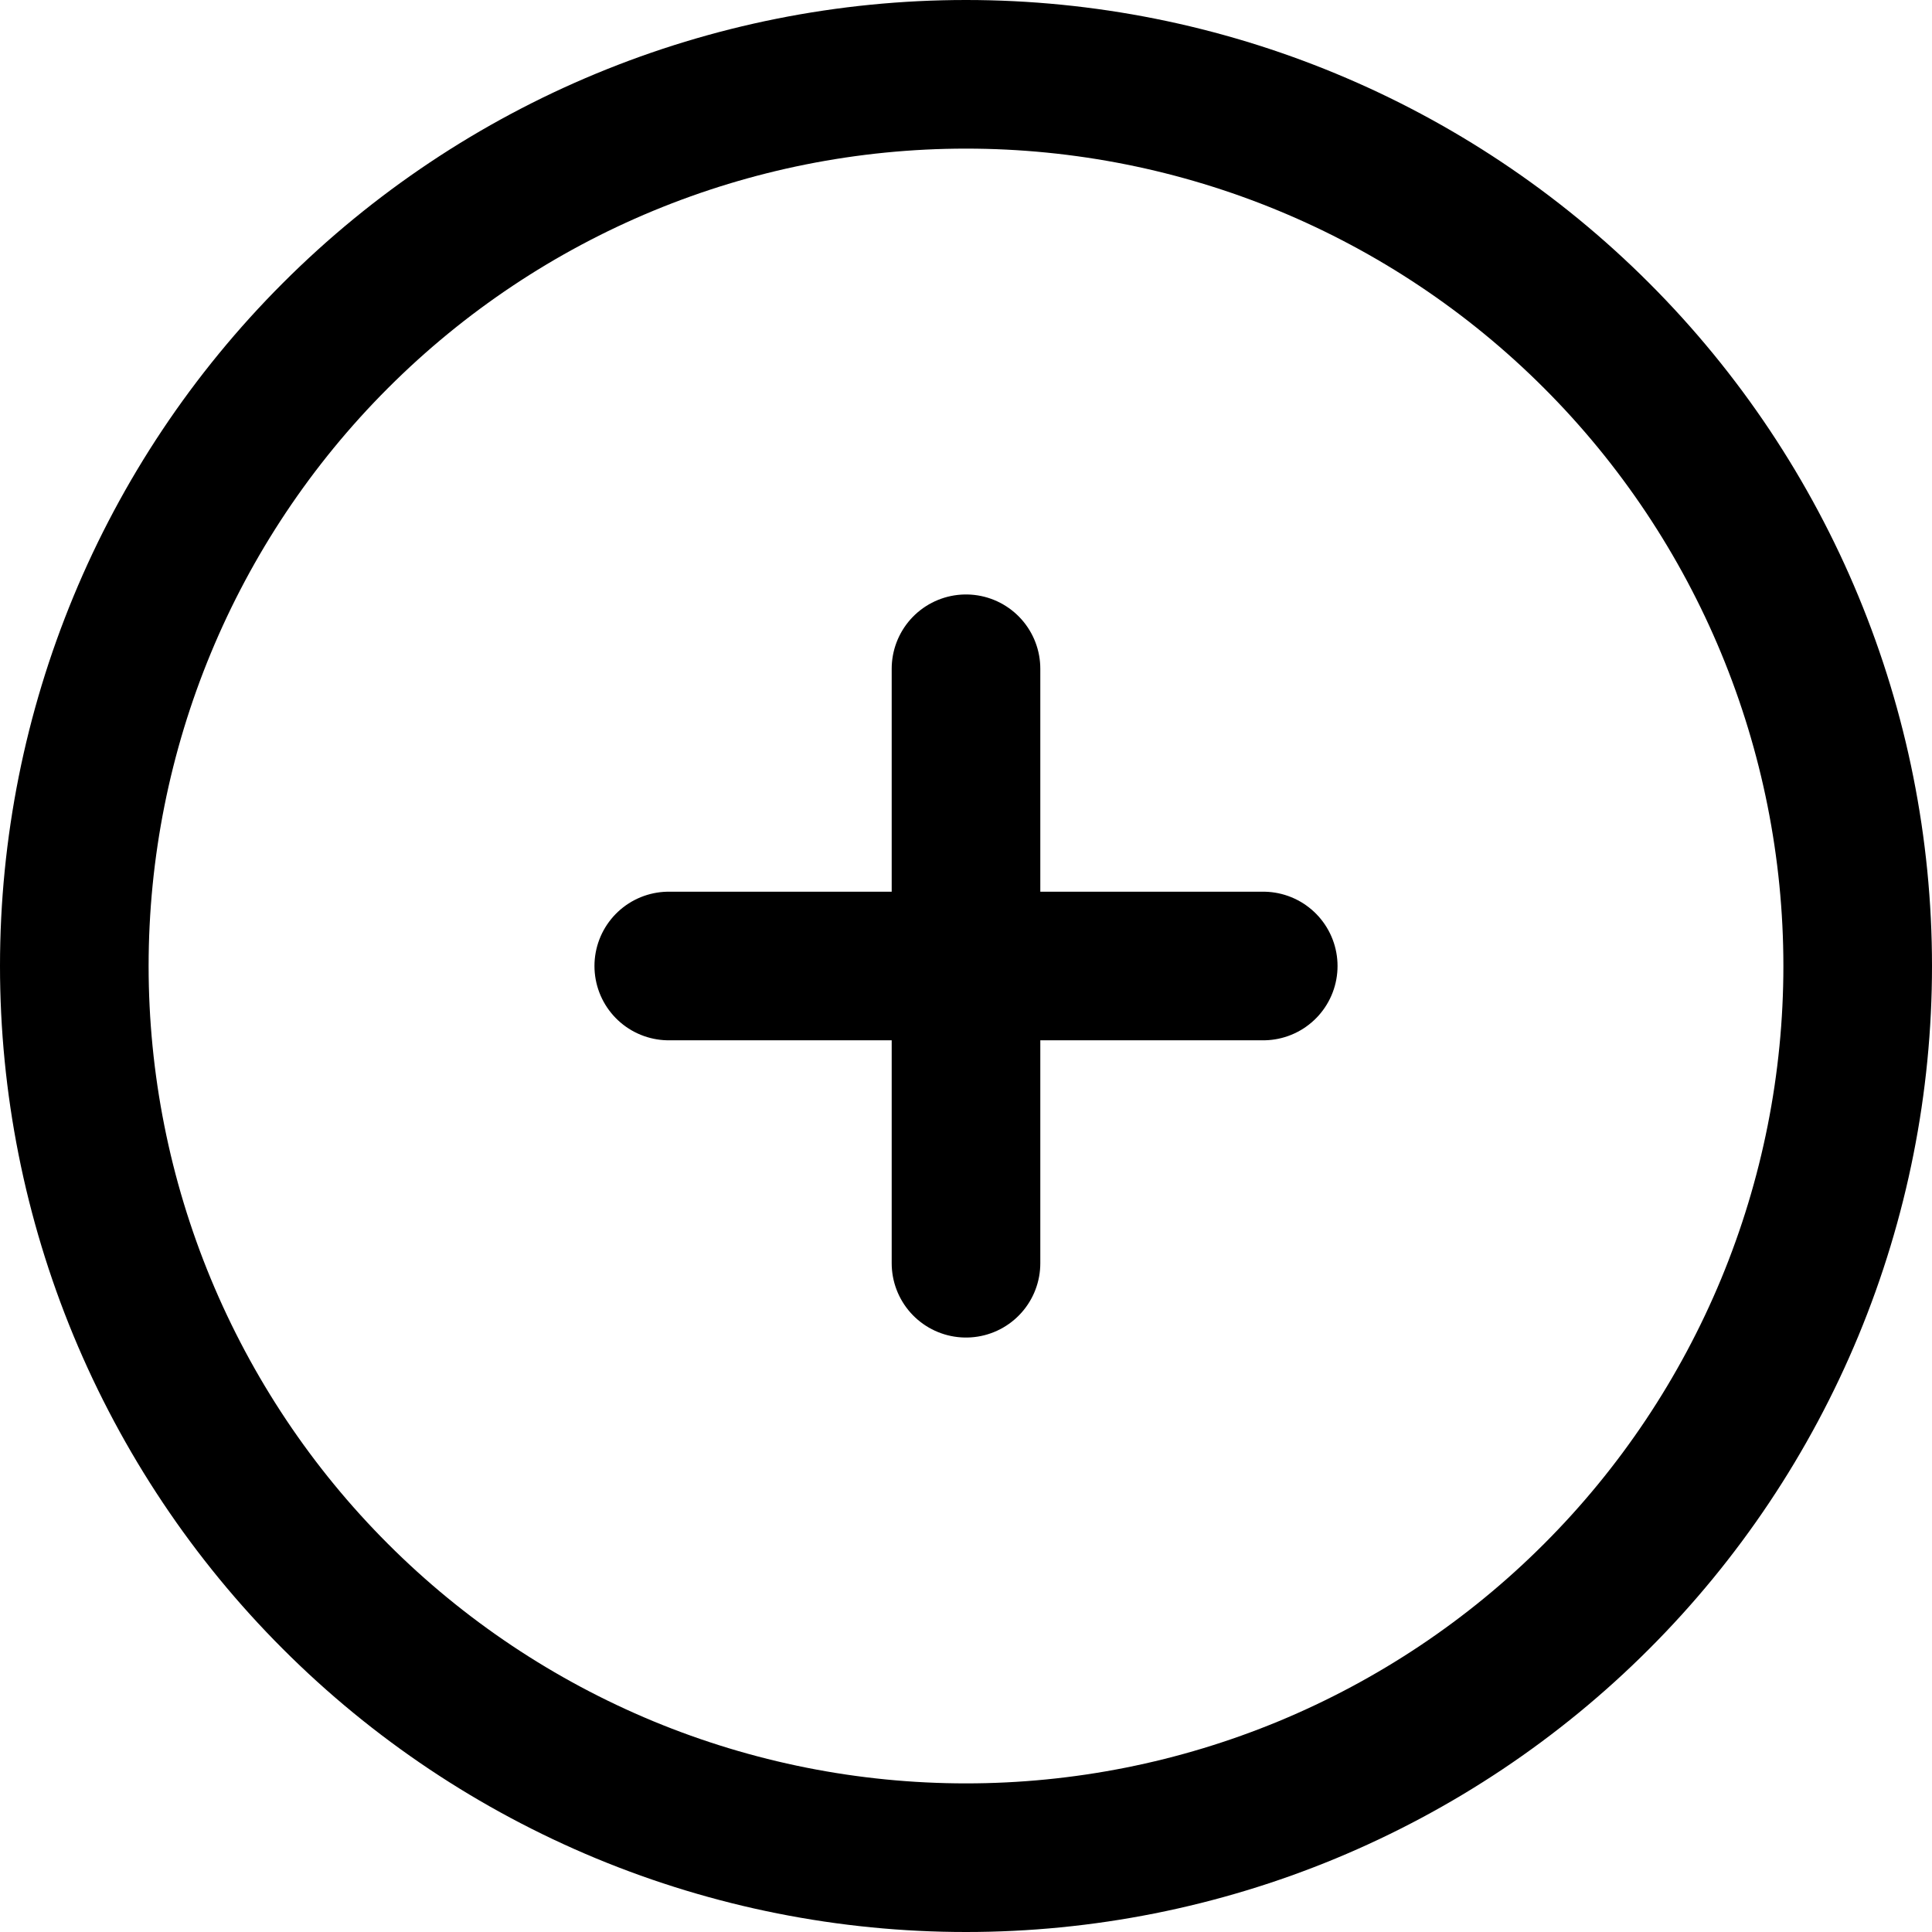
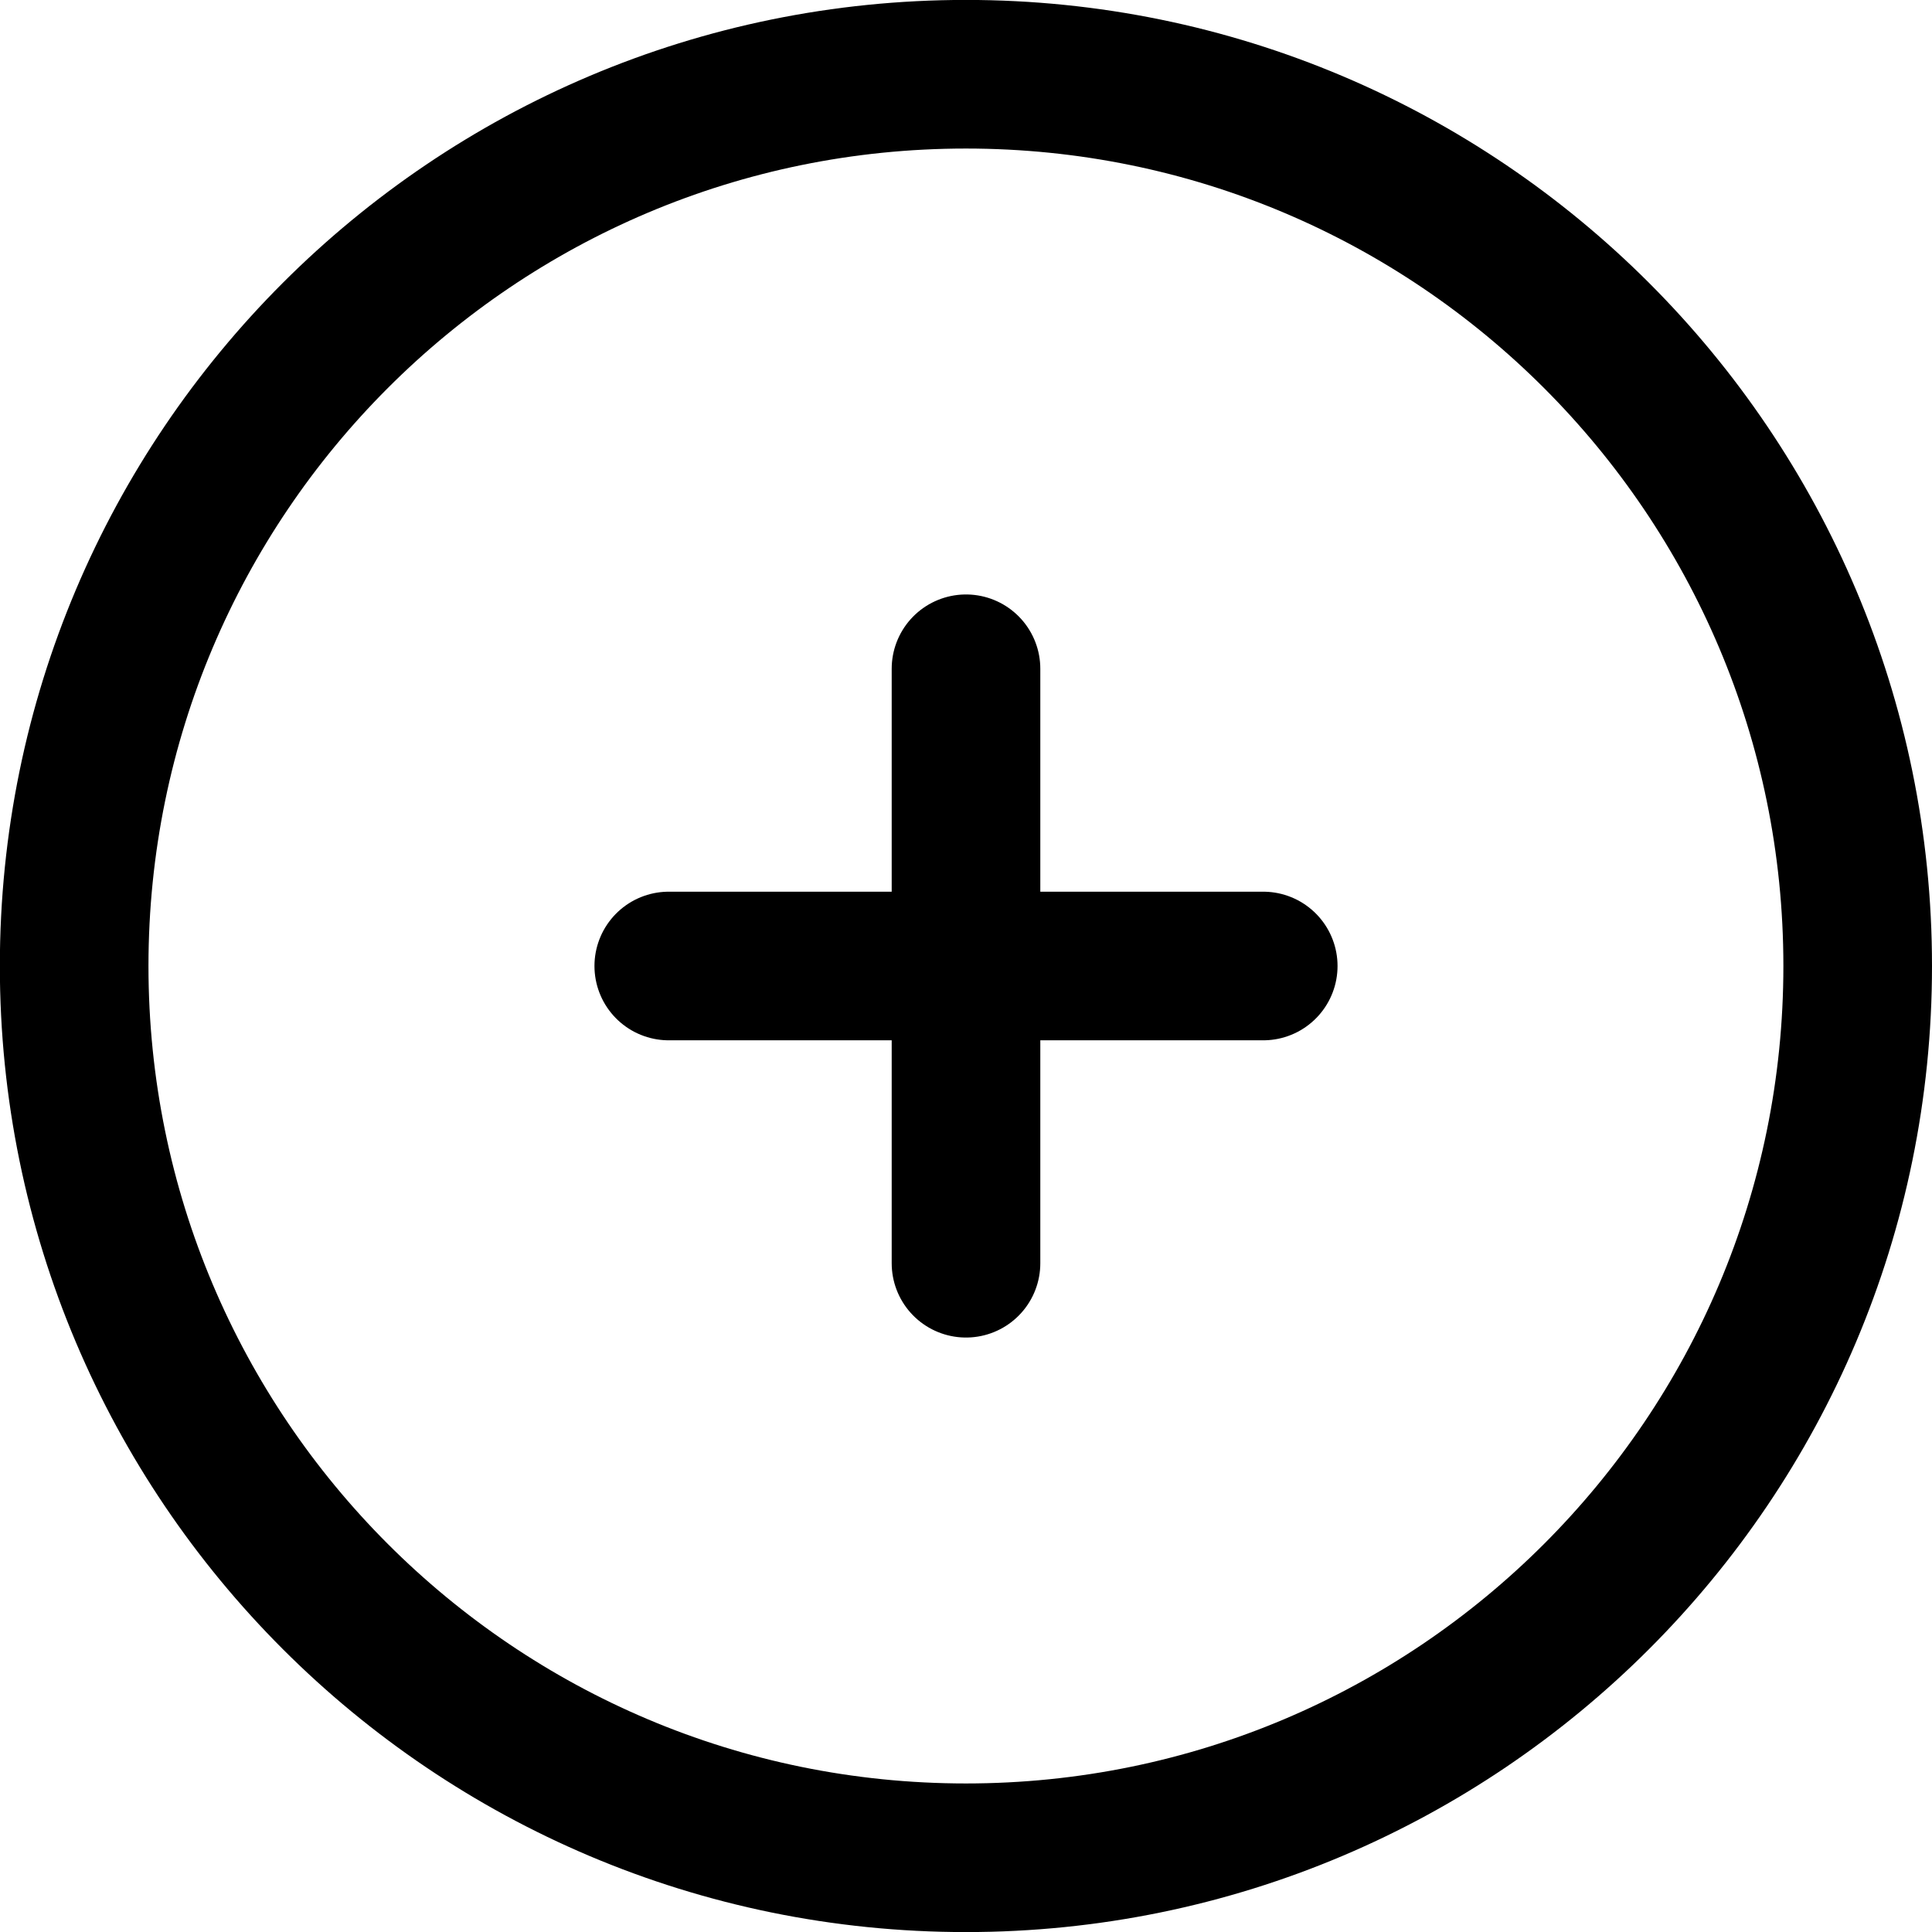
- <svg xmlns="http://www.w3.org/2000/svg" width="26" height="26" viewBox="0 0 26 26" fill="none">
-   <path d="M13 9V13M13 13V17M13 13H17M13 13H9M25 13C25 14.576 24.69 16.136 24.087 17.592C23.483 19.048 22.6 20.371 21.485 21.485C20.371 22.6 19.048 23.483 17.592 24.087C16.136 24.69 14.576 25 13 25C11.424 25 9.864 24.69 8.408 24.087C6.952 23.483 5.629 22.6 4.515 21.485C3.4 20.371 2.517 19.048 1.913 17.592C1.31 16.136 1 14.576 1 13C1 9.817 2.264 6.765 4.515 4.515C6.765 2.264 9.817 1 13 1C16.183 1 19.235 2.264 21.485 4.515C23.736 6.765 25 9.817 25 13Z" stroke="black" stroke-width="2" stroke-linecap="round" stroke-linejoin="round" />
+ <svg xmlns="http://www.w3.org/2000/svg" width="26" height="26" fill="none" viewBox="0 0 26 26">
+   <path stroke="#000" stroke-linecap="round" stroke-linejoin="round" stroke-width="2" d="M13 9v4m0 0v4m0-4h4m-4 0H9m16 0A12 12 0 1 1 .998 13 12 12 0 0 1 25 13" />
</svg>
